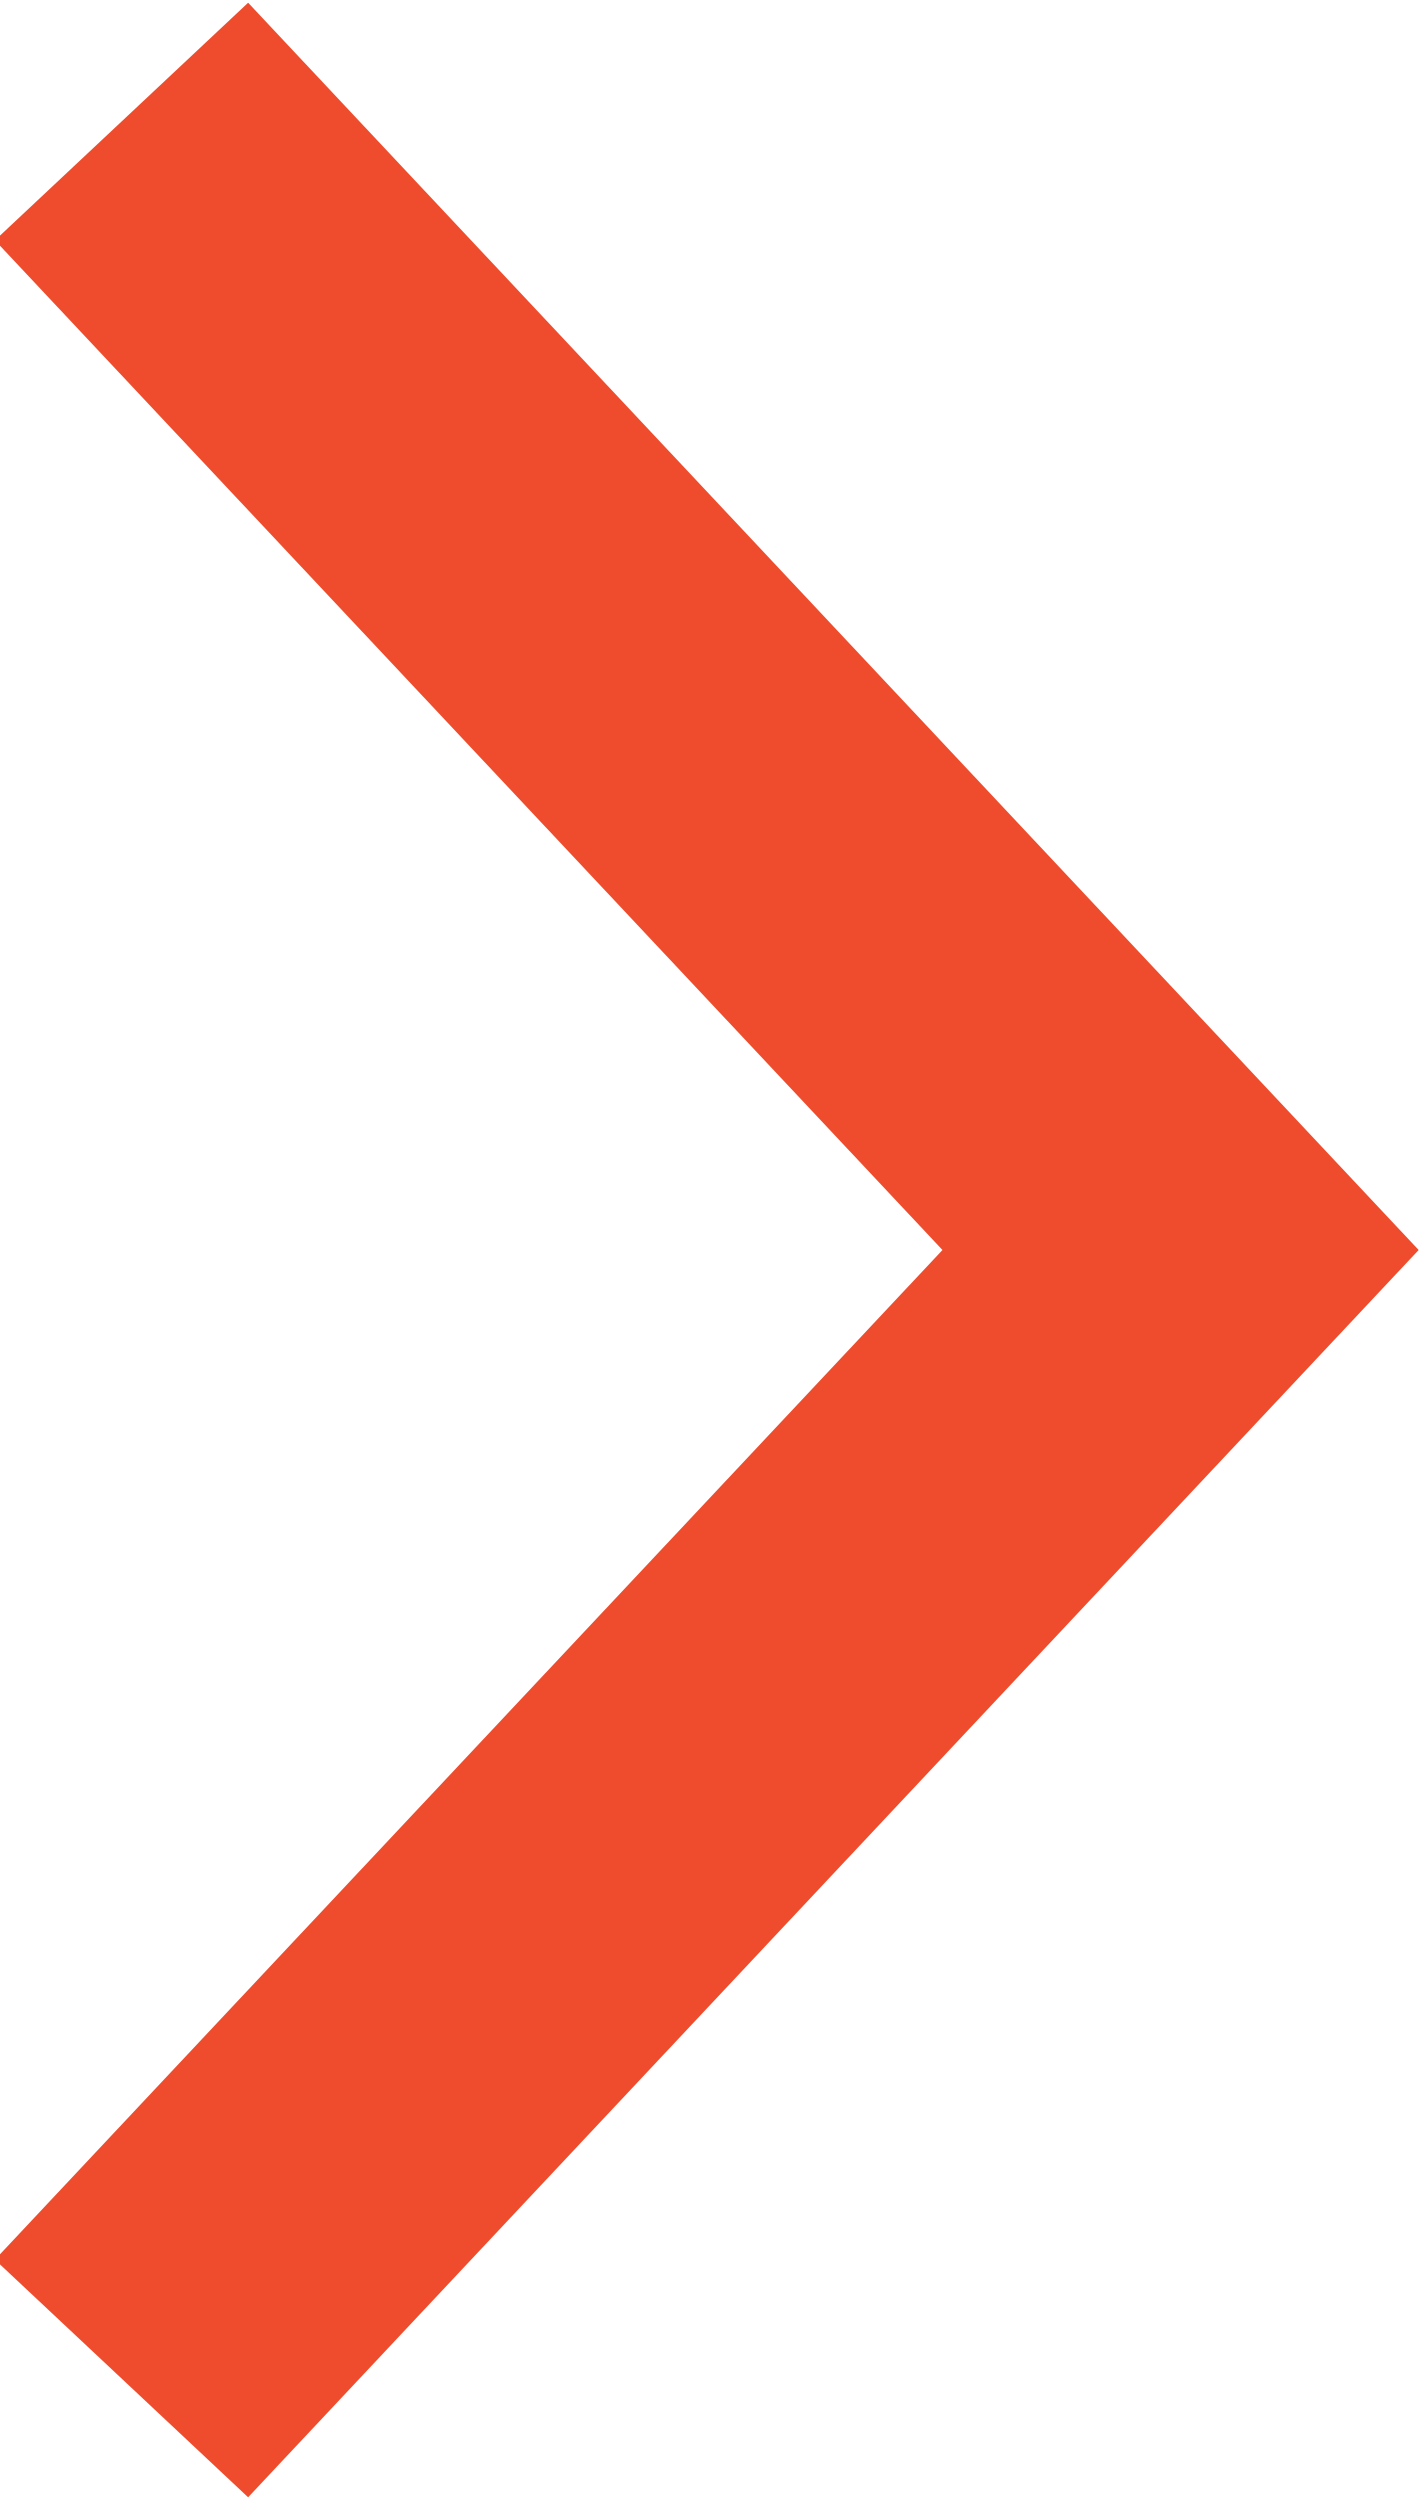
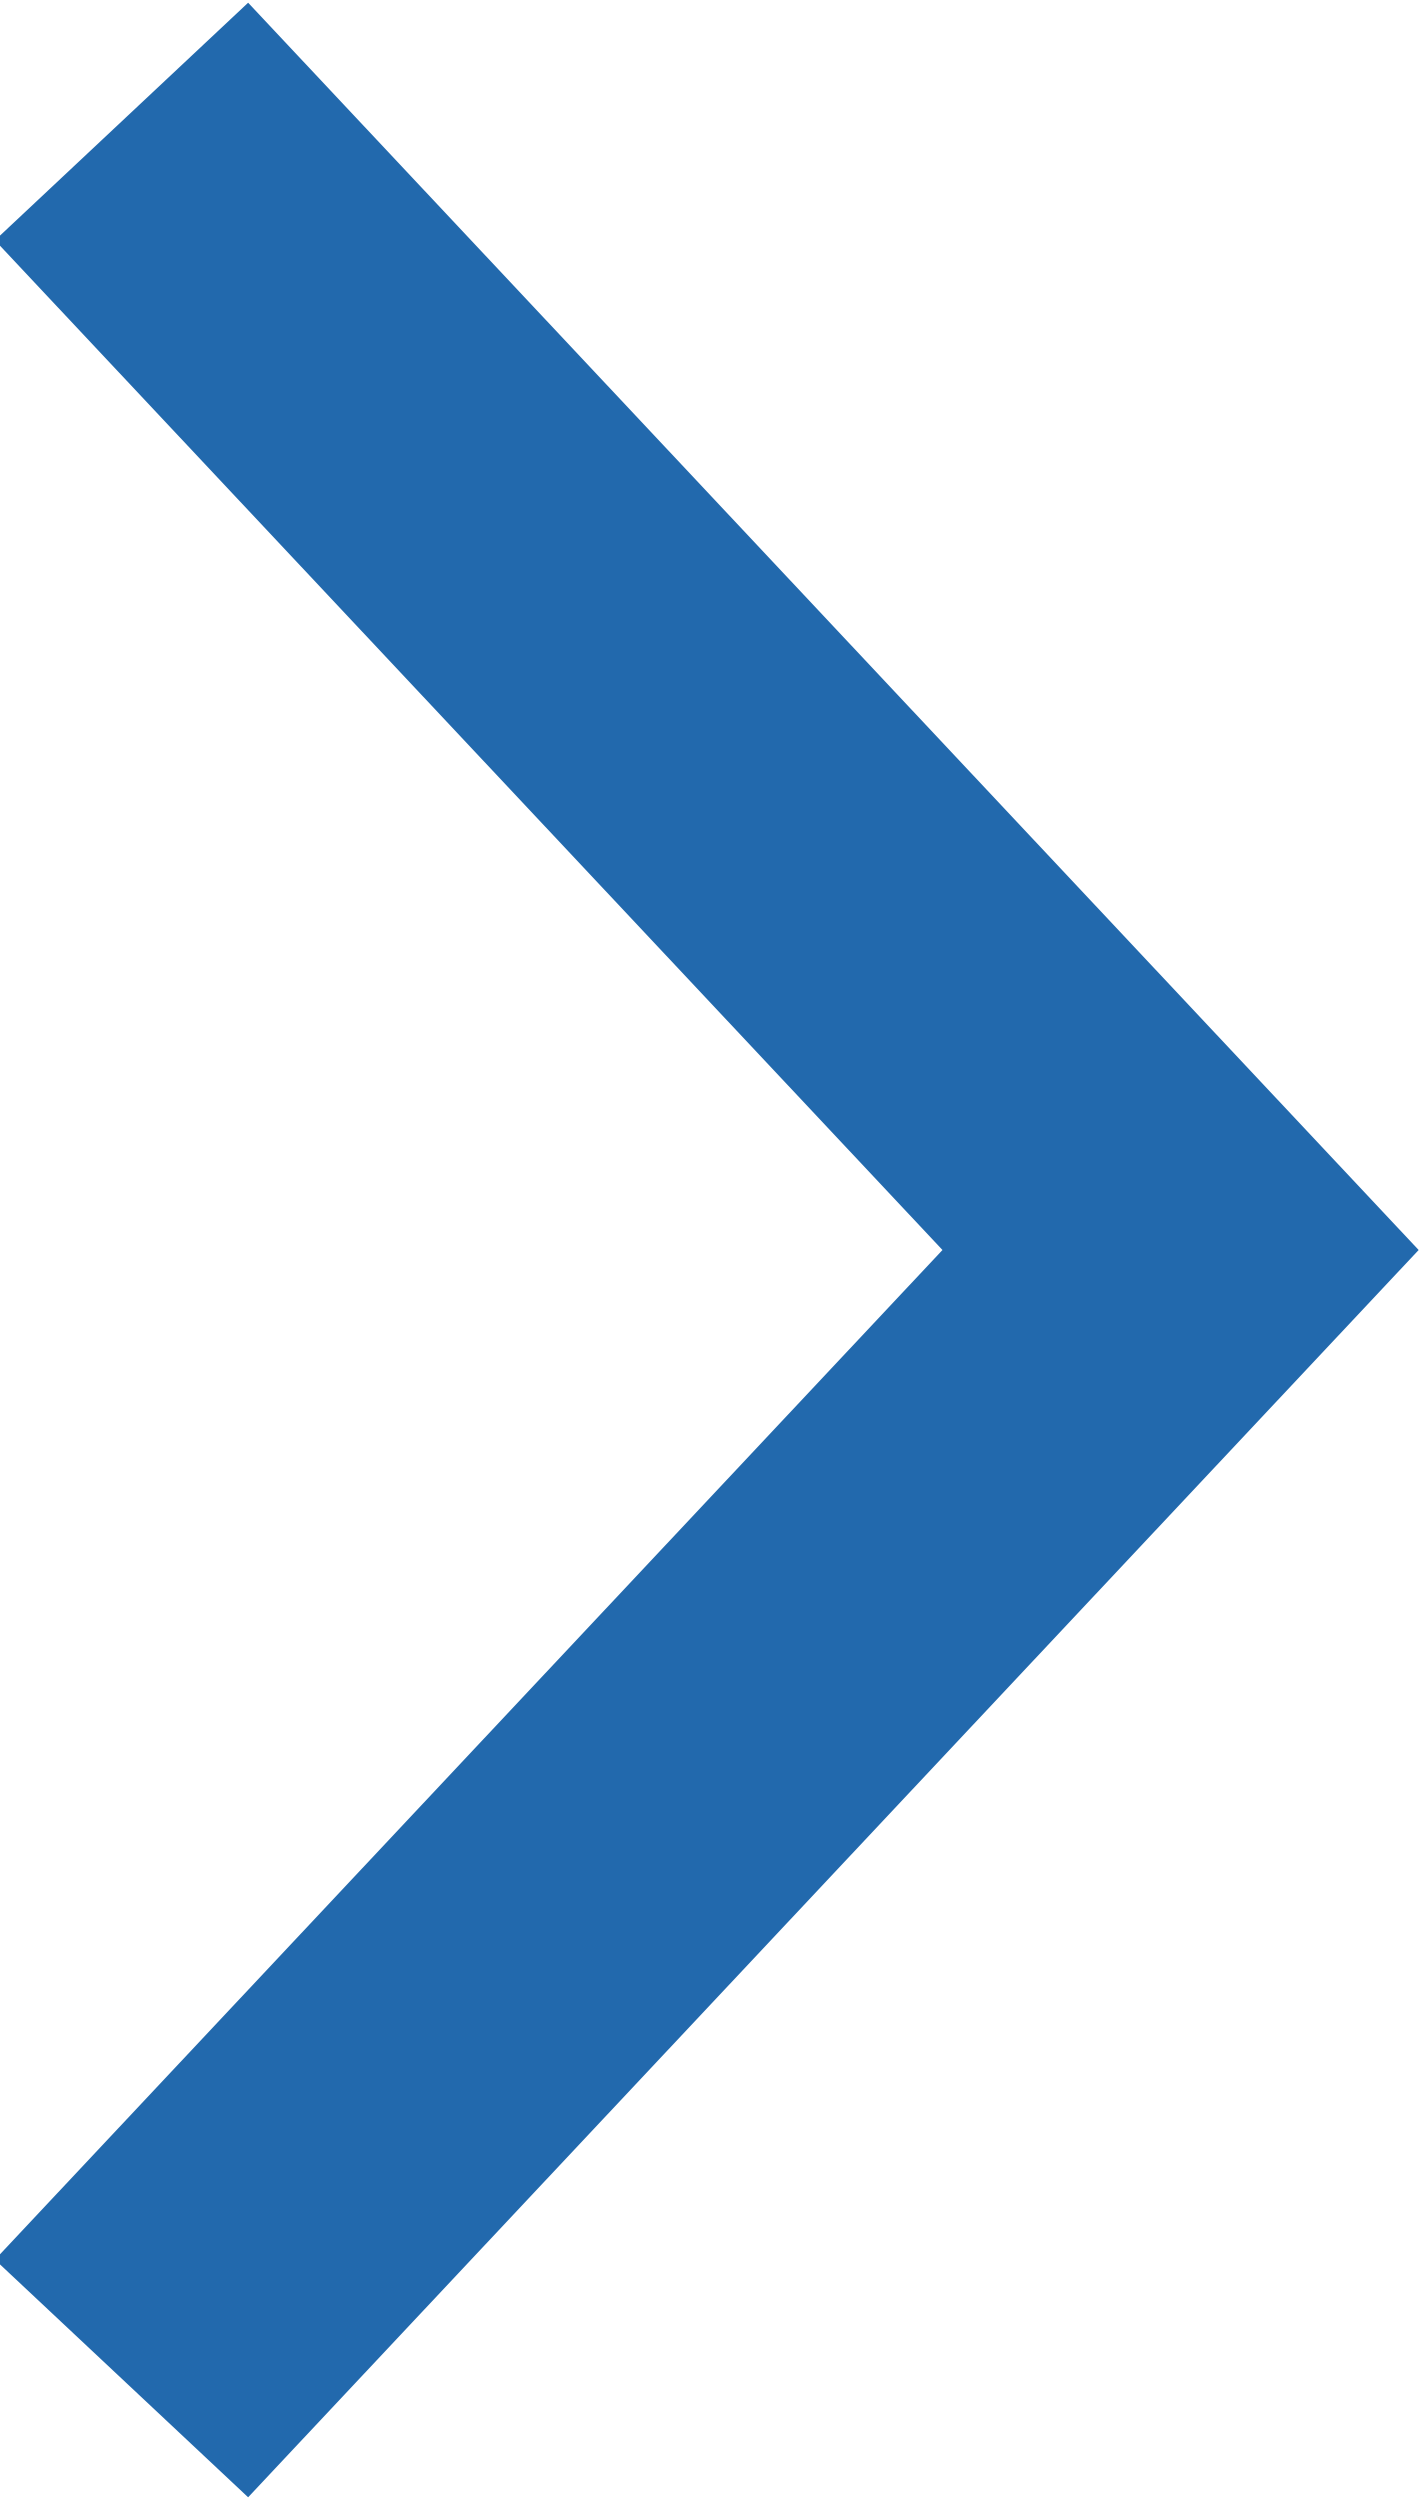
<svg xmlns="http://www.w3.org/2000/svg" version="1.1" id="Layer_1" x="0px" y="0px" viewBox="0.3 0.3 8.2 14.4" enable-background="new 0.3 0.3 8.2 14.4" xml:space="preserve">
  <g id="desktop">
    <g id="_x30_1_x5F_Home" transform="translate(-864, -1683)">
      <g id="community" transform="translate(-18, 1391)">
        <g id="cta" transform="translate(741, 277)">
-           <polyline id="Page-1" fill="none" stroke="#EE4C2C" stroke-width="2" points="142,16 148.1,22.5 142,29     " />
+           <polyline id="Page-1" fill="none" stroke="#2269ad" stroke-width="2" points="142,16 148.1,22.5 142,29     " />
        </g>
      </g>
    </g>
  </g>
</svg>
